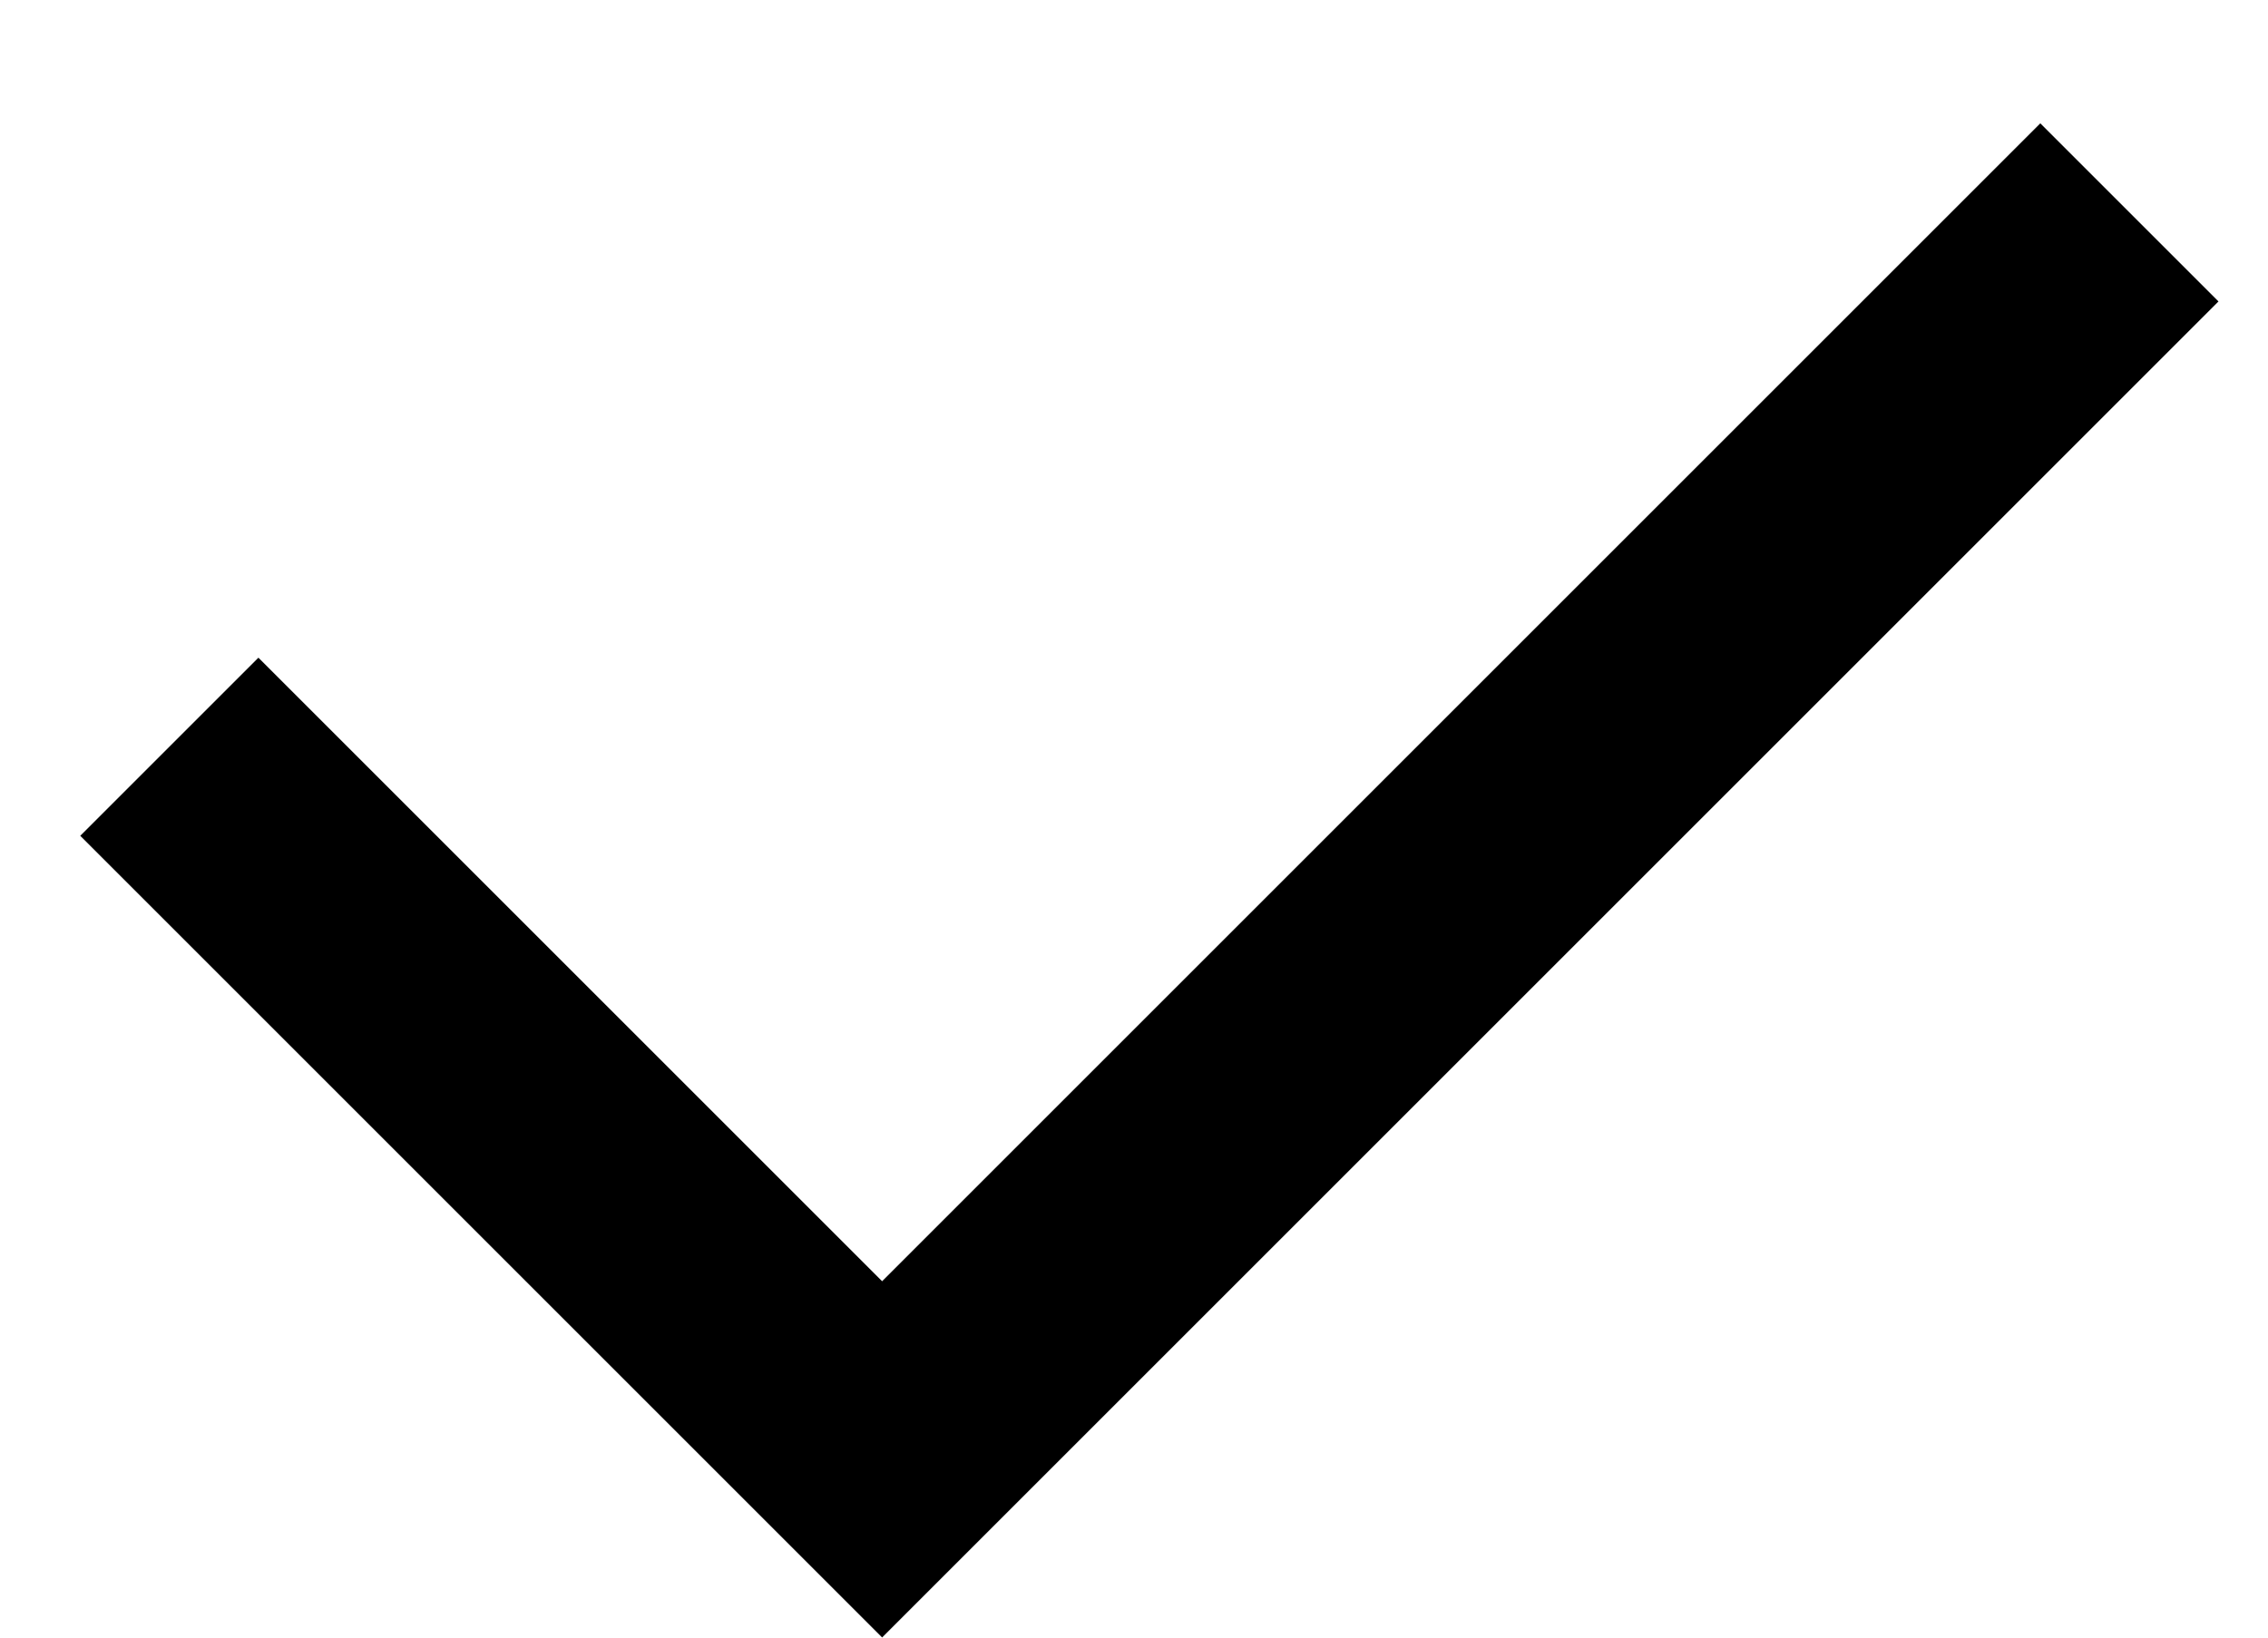
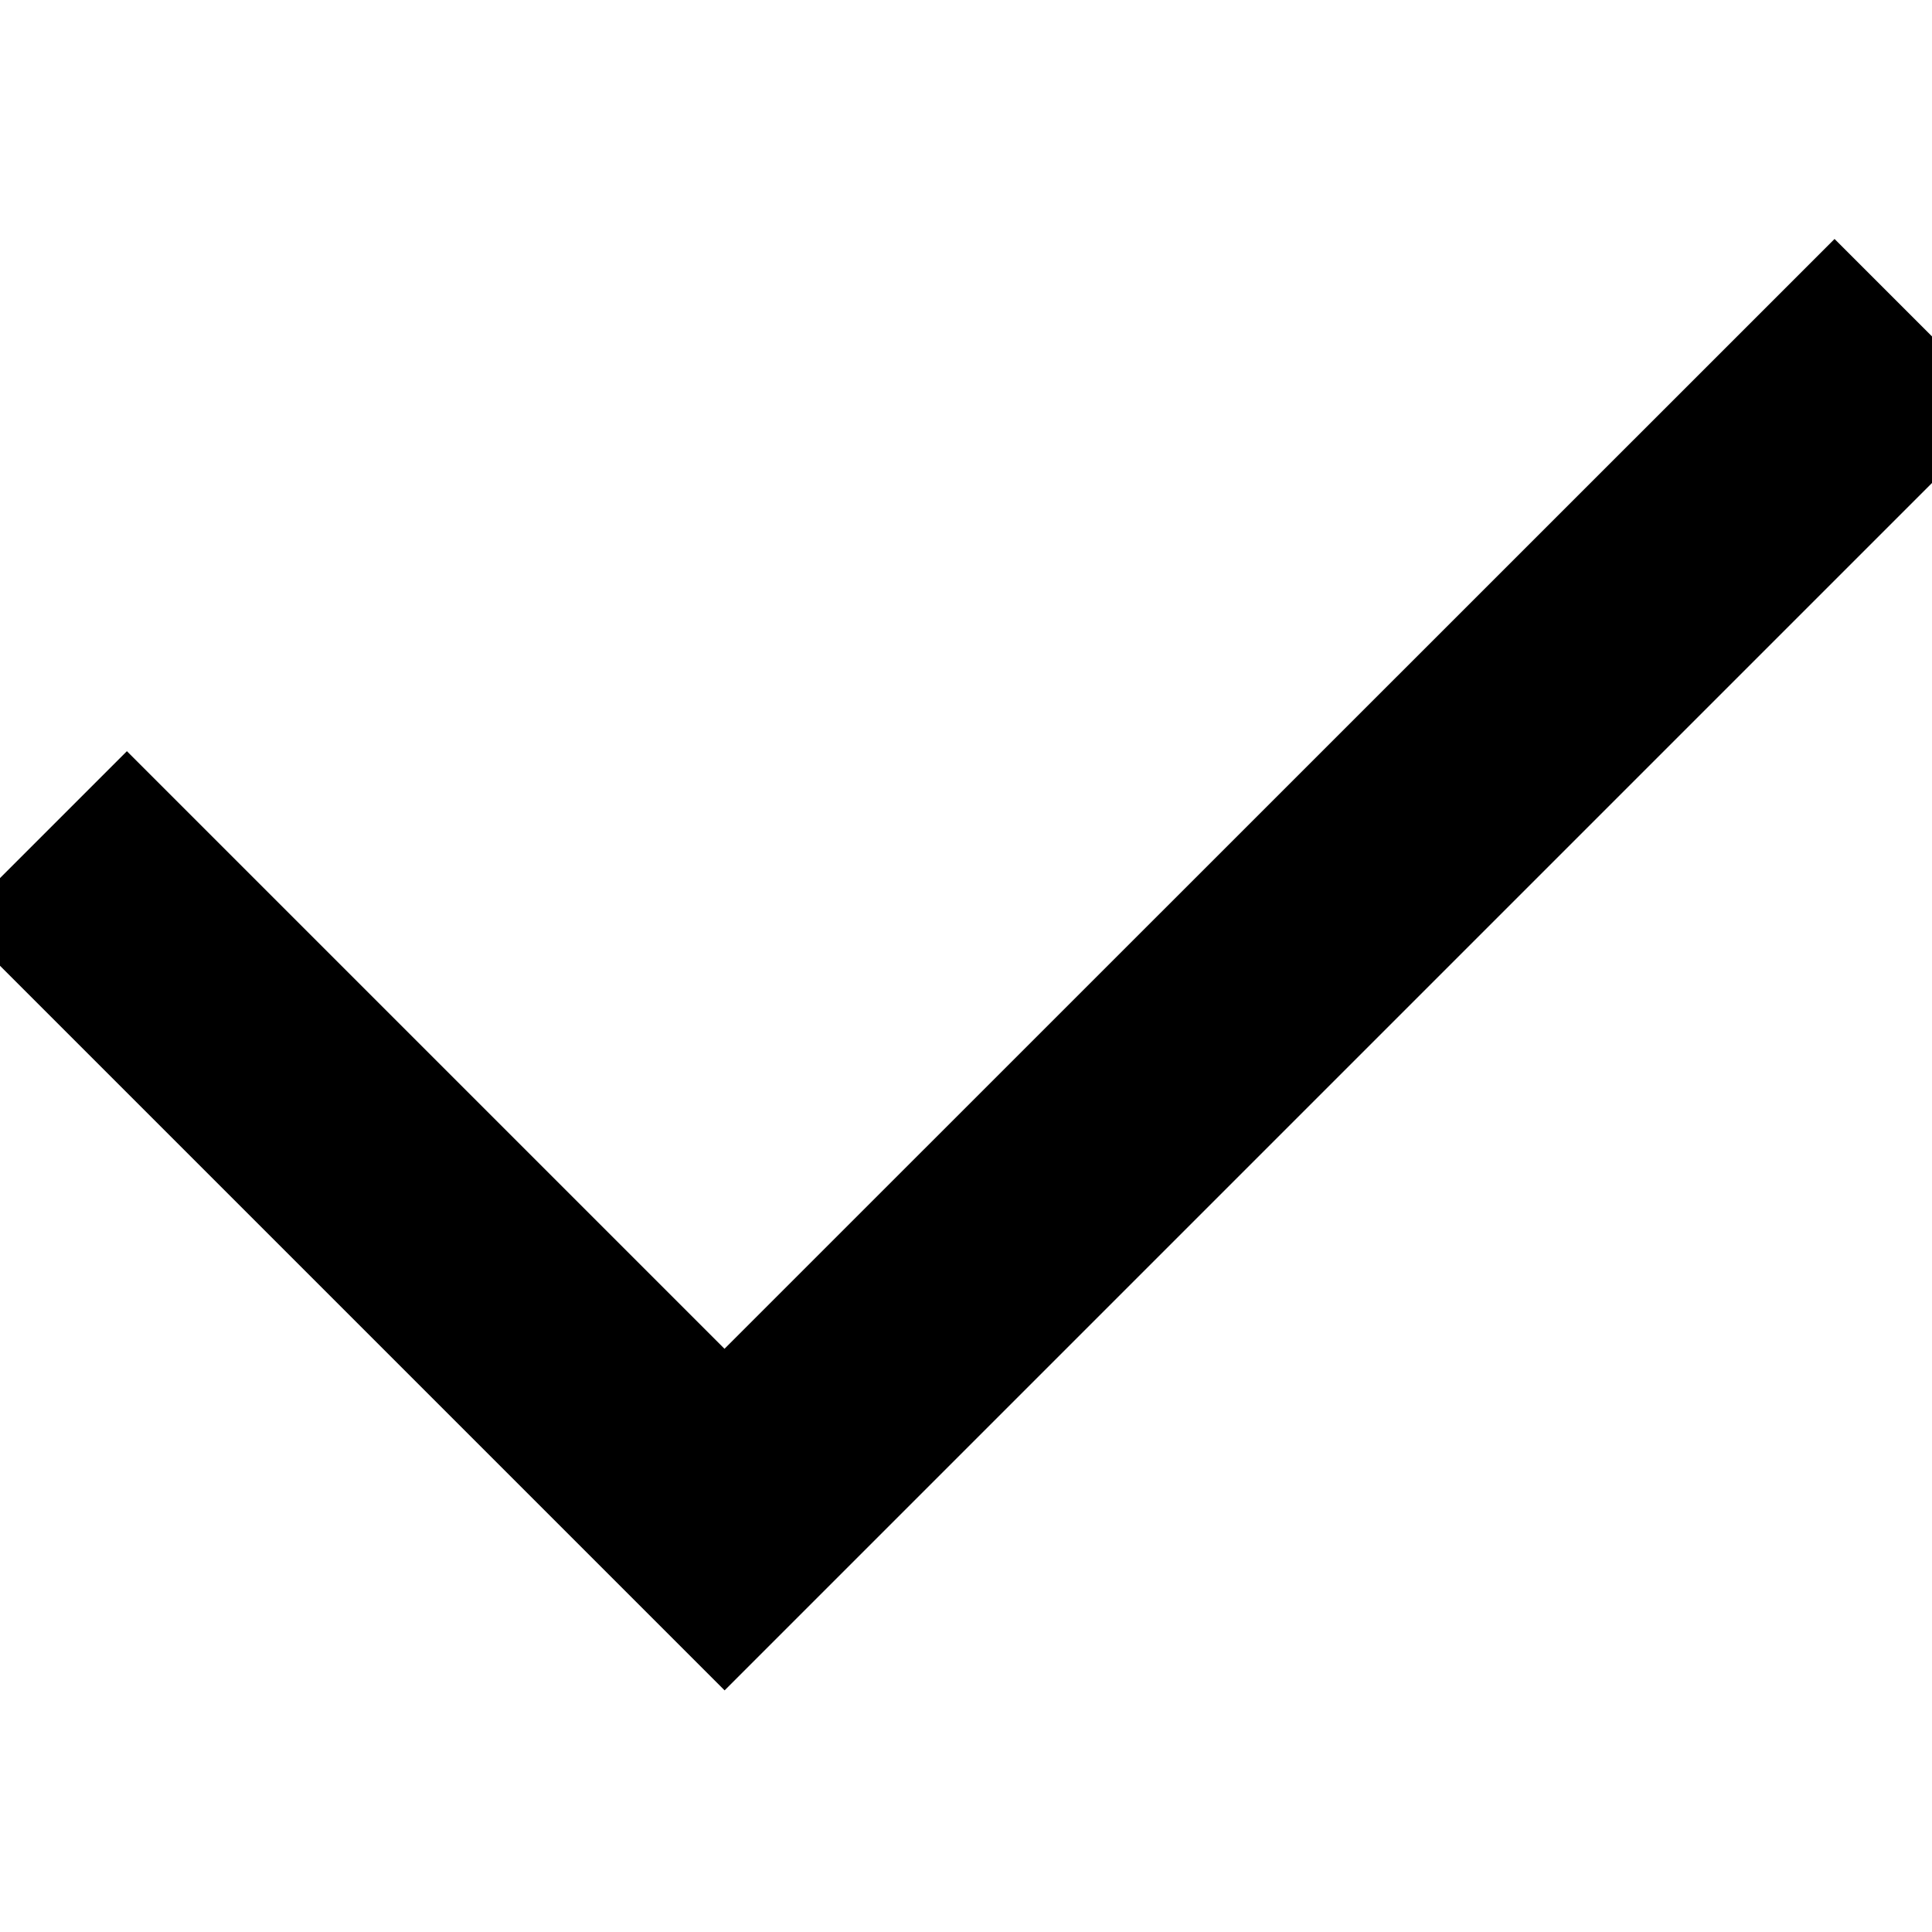
- <svg xmlns="http://www.w3.org/2000/svg" width="18" height="13" viewBox="0 0 18 13" fill="none">
-   <path fill="currentColor" d="M7.001 10.171L16.193 0.979L17.607 2.393L7.001 12.999L0.637 6.635L2.051 5.221L7.001 10.171Z" />
+ <svg width="24" height="24" fill="none" data-icon="checkLine" role="img" viewBox="4 4 16 16">
+   <path fill="currentColor" d="m10 15.17 9.193-9.191 1.414 1.414-10.606 10.606-6.364-6.364 1.414-1.414 4.95 4.95Z" />
</svg>
